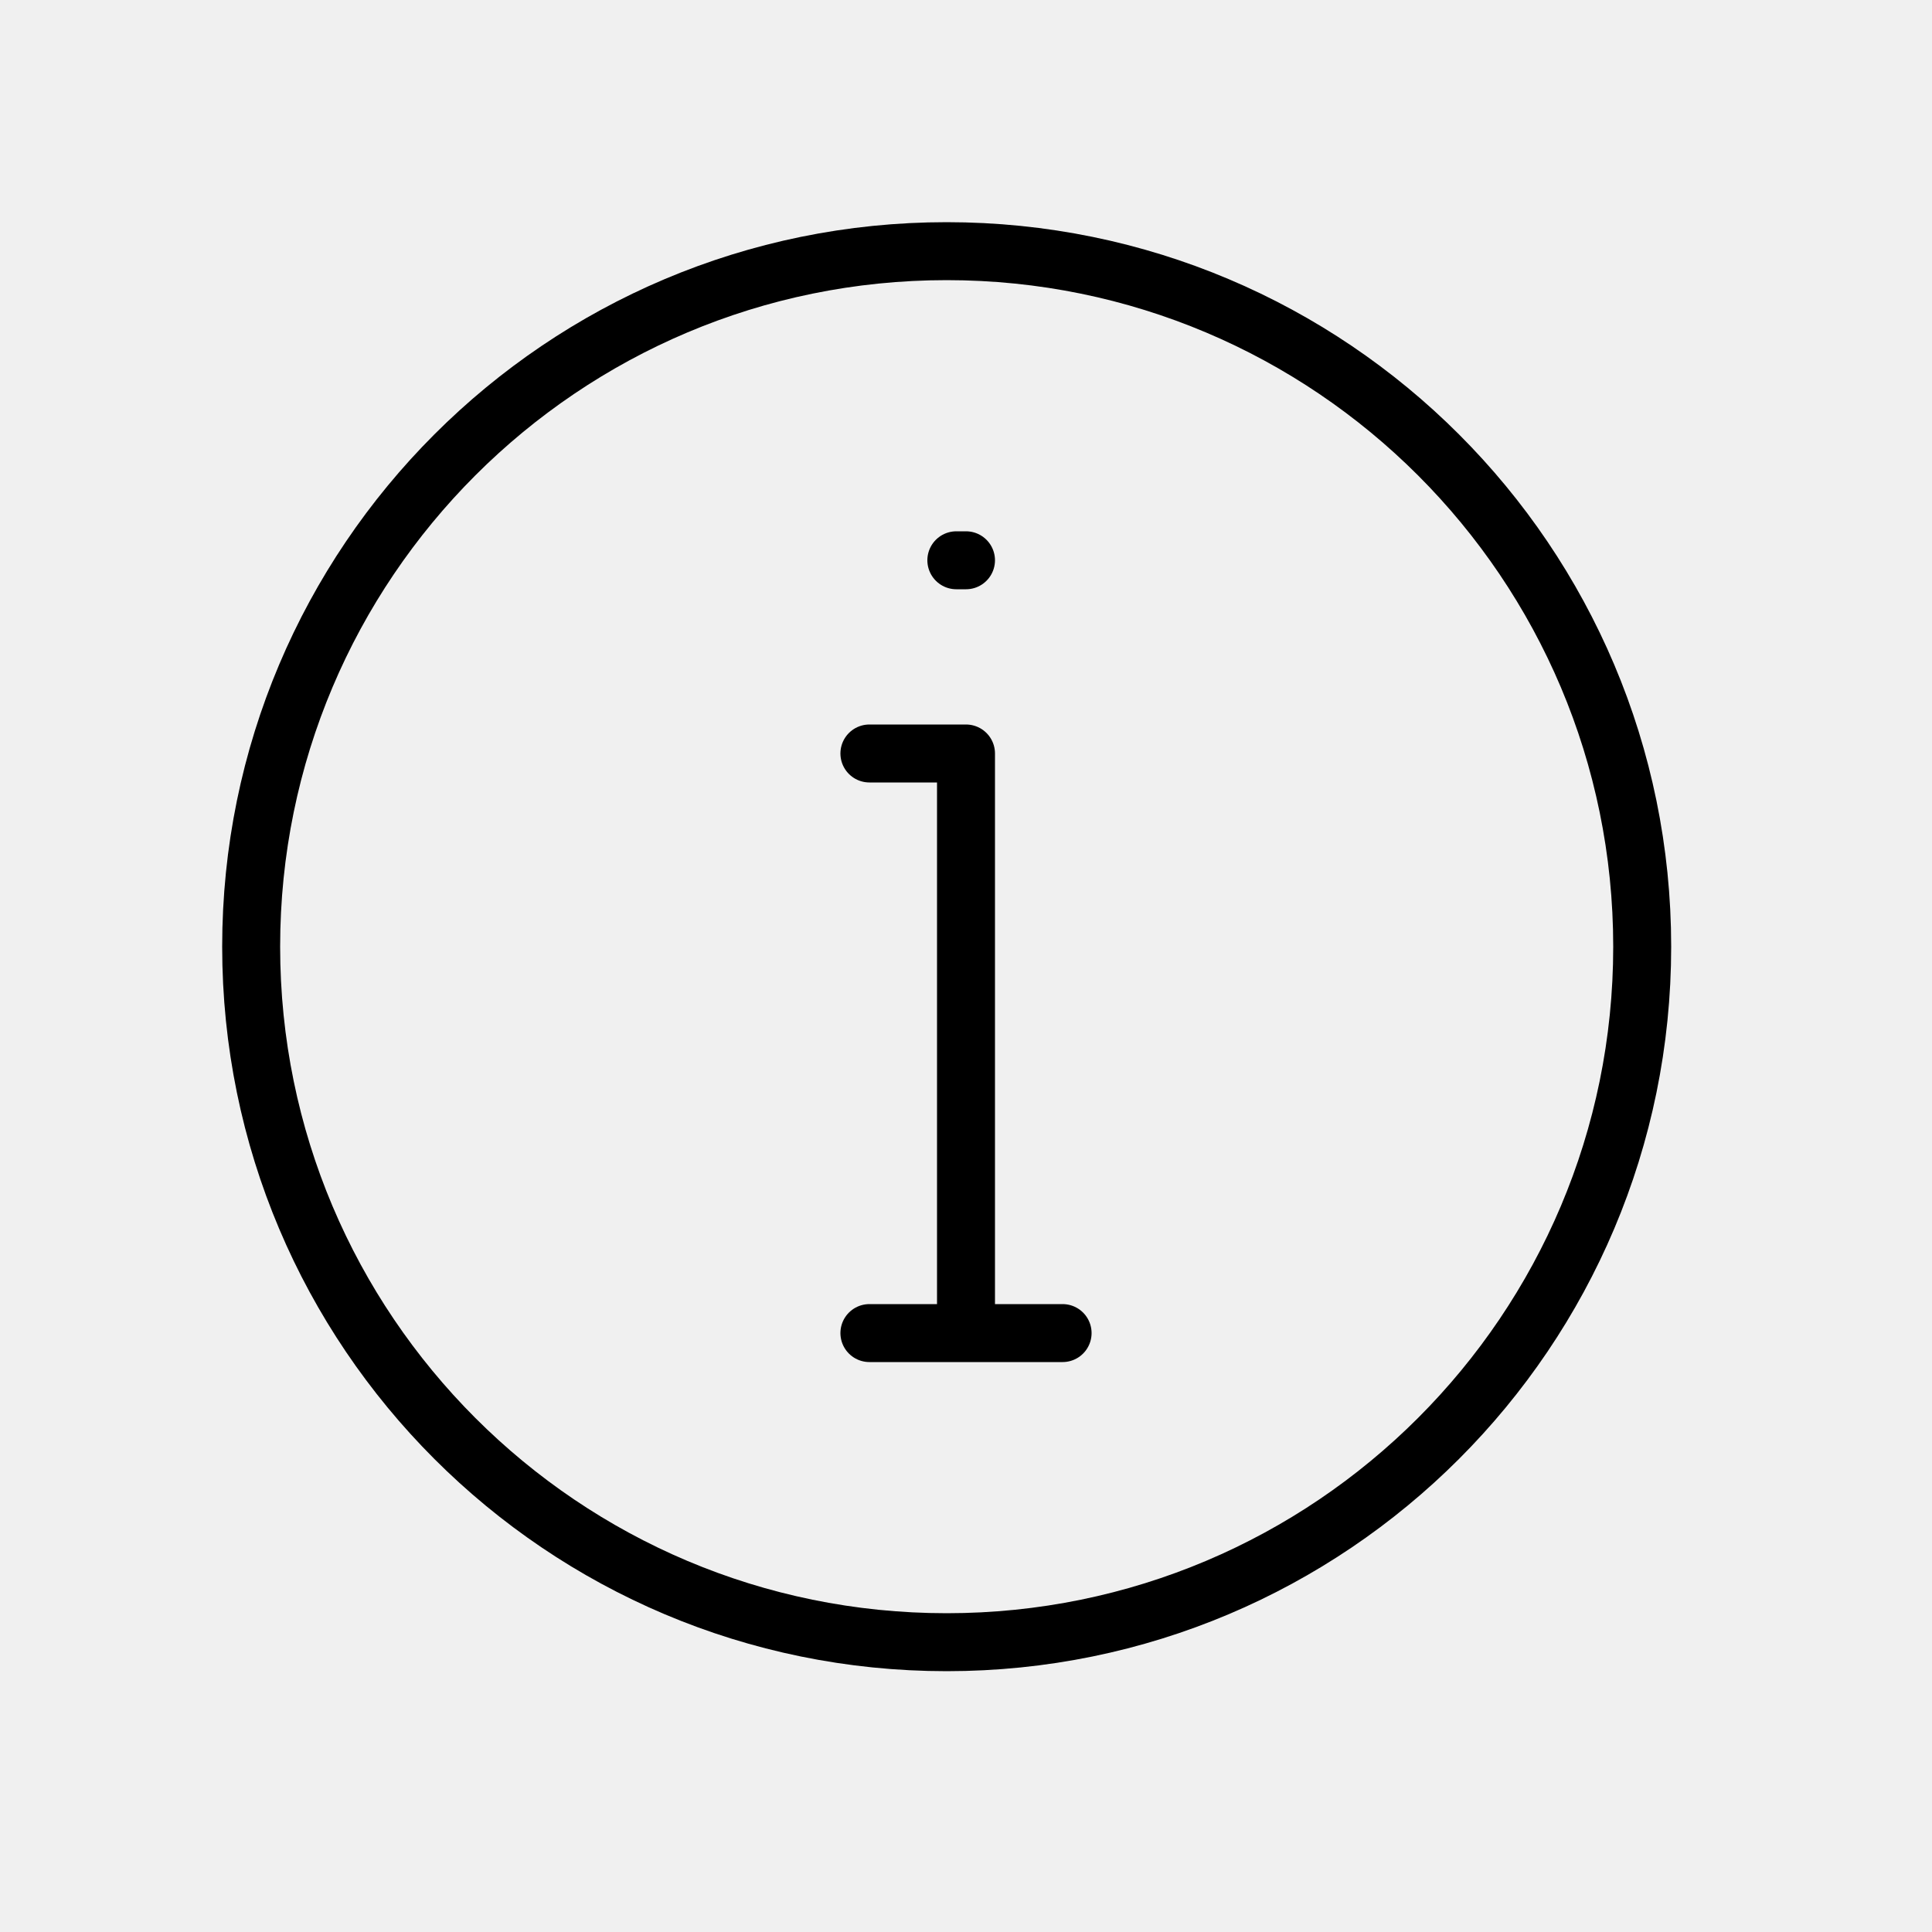
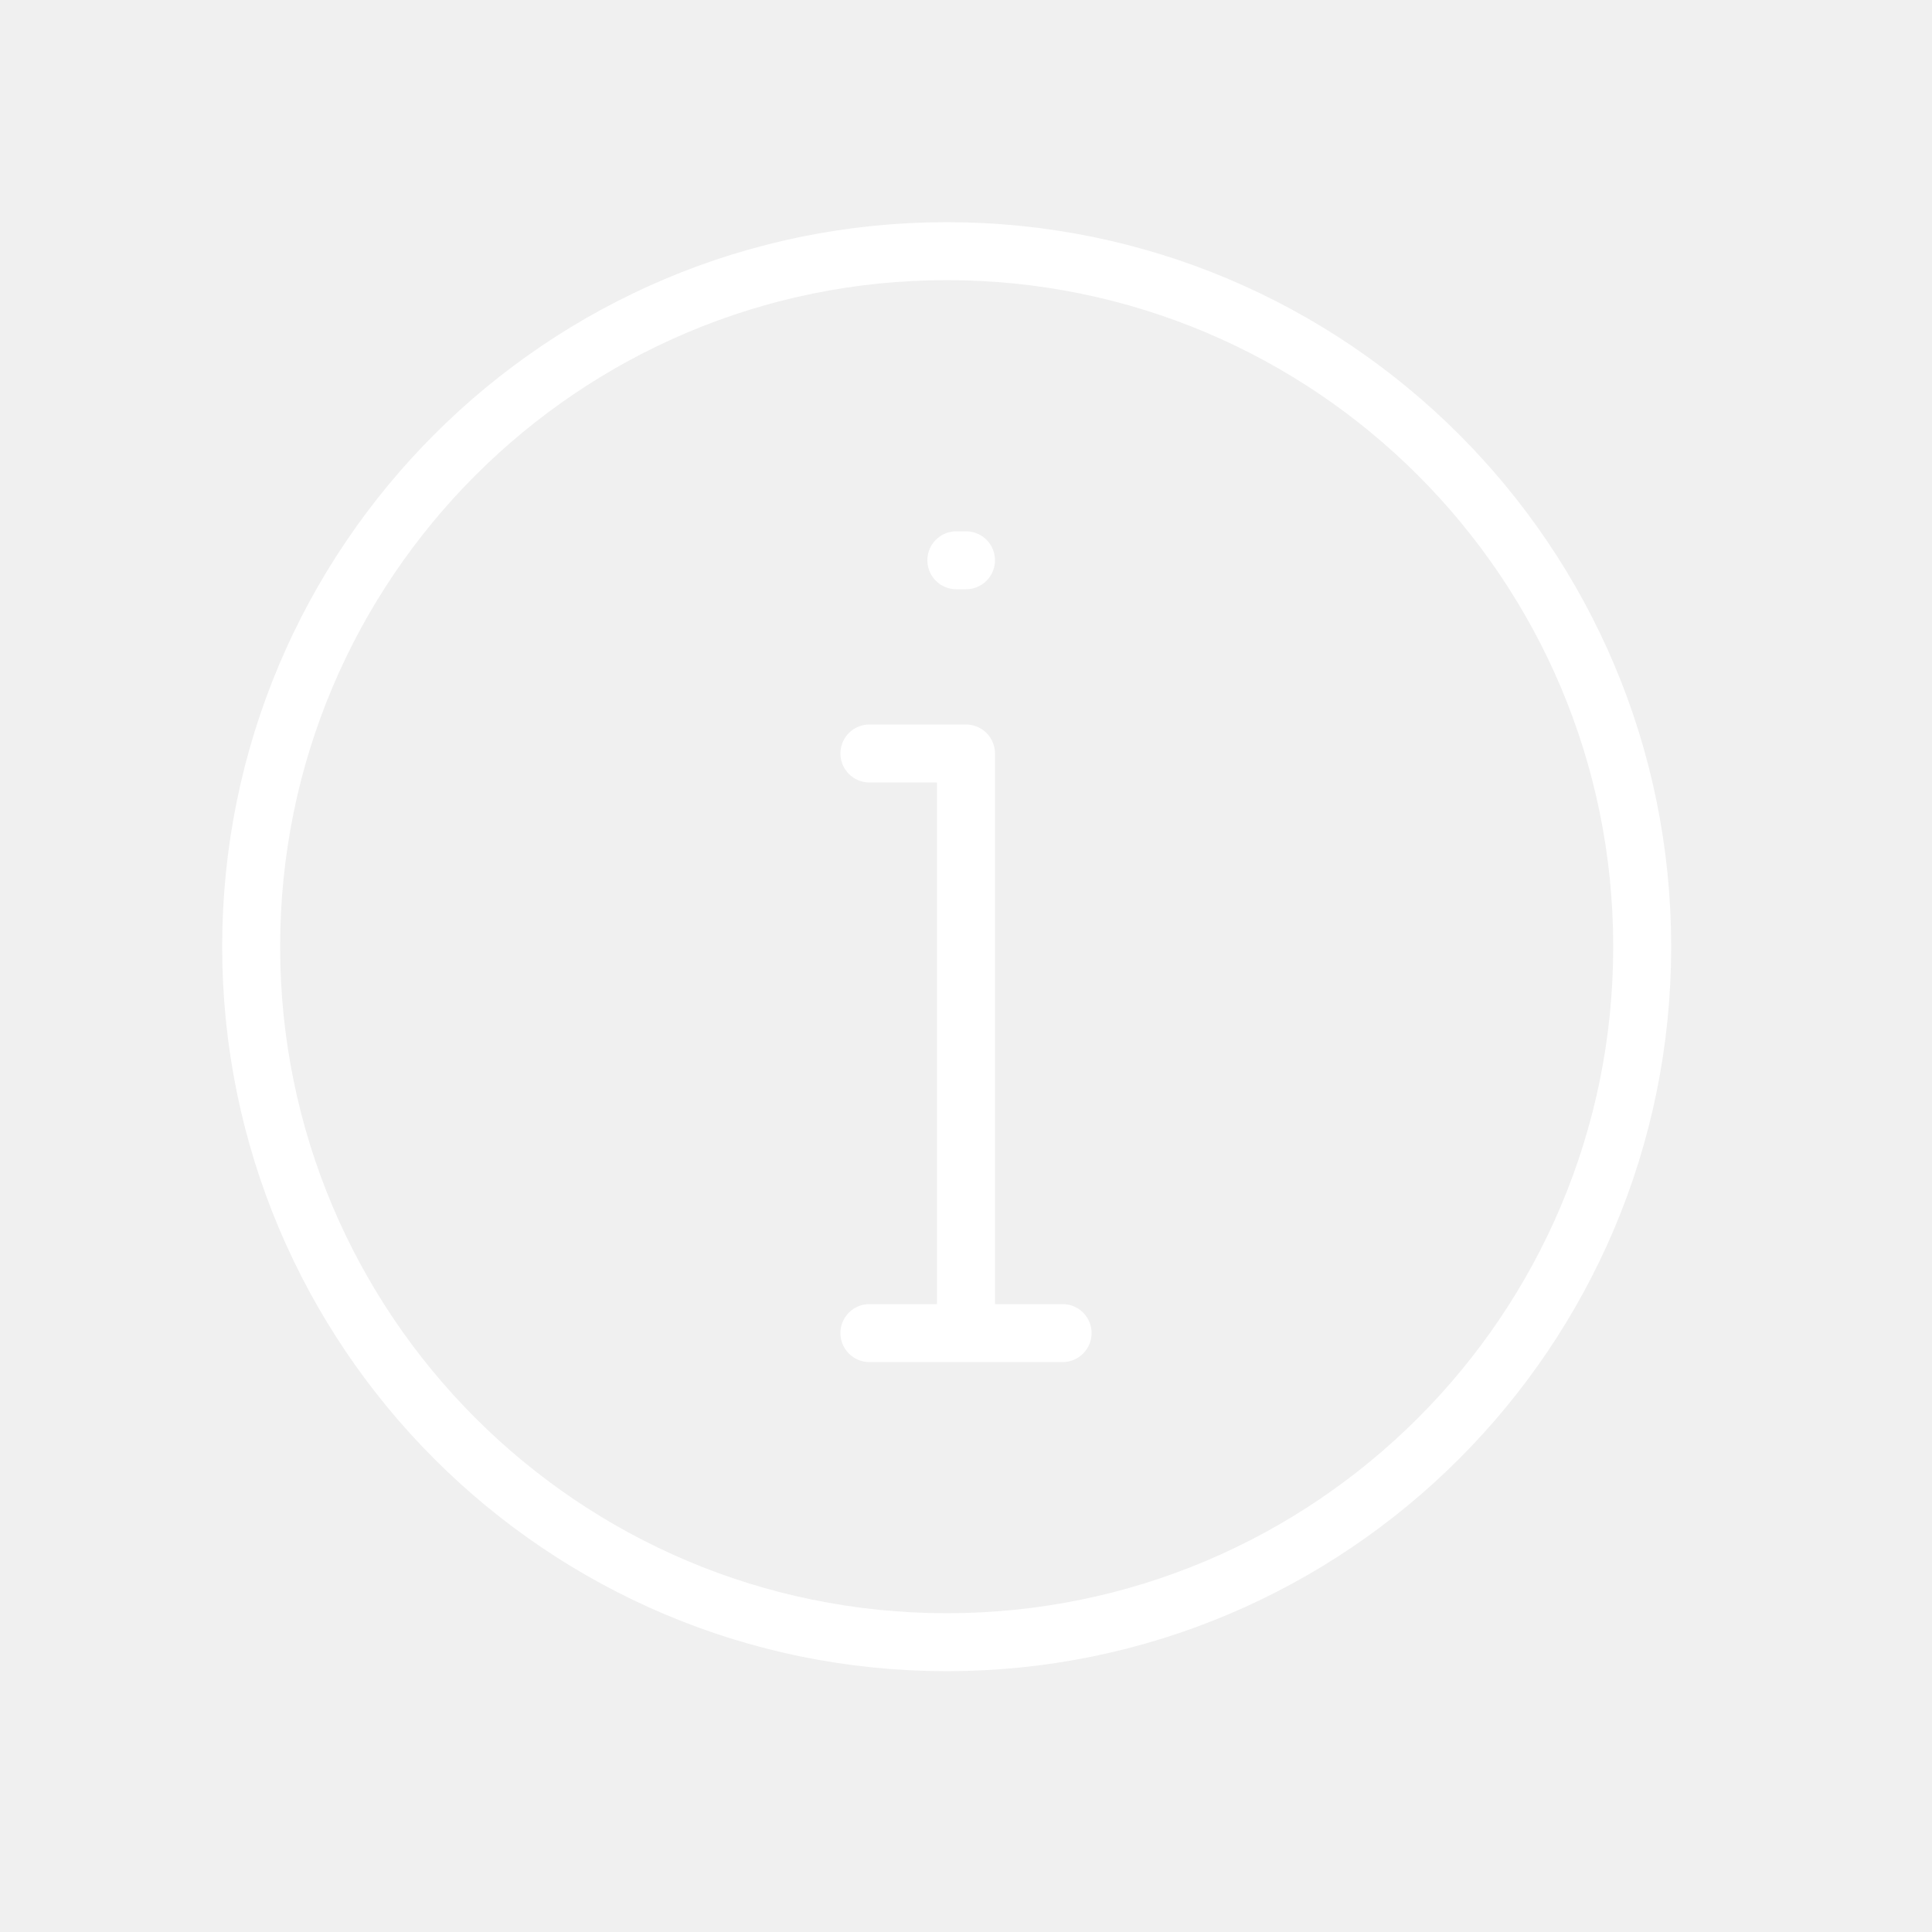
<svg xmlns="http://www.w3.org/2000/svg" class="icon" viewBox="0 0 100 100" version="1.1">
-   <g stroke="#000000" stroke-width="3" fill="none" fill-rule="evenodd" stroke-linecap="round" stroke-linejoin="round">
+   <g stroke="#fff" stroke-width="3" fill="none" fill-rule="evenodd" stroke-linecap="round" stroke-linejoin="round">
    <circle cx="49" cy="49" r="36" />
    <path d="M45,69 L55,69 M45,39 L50,39 L50,69 M49.5,29 L50,29" />
  </g>
</svg>
